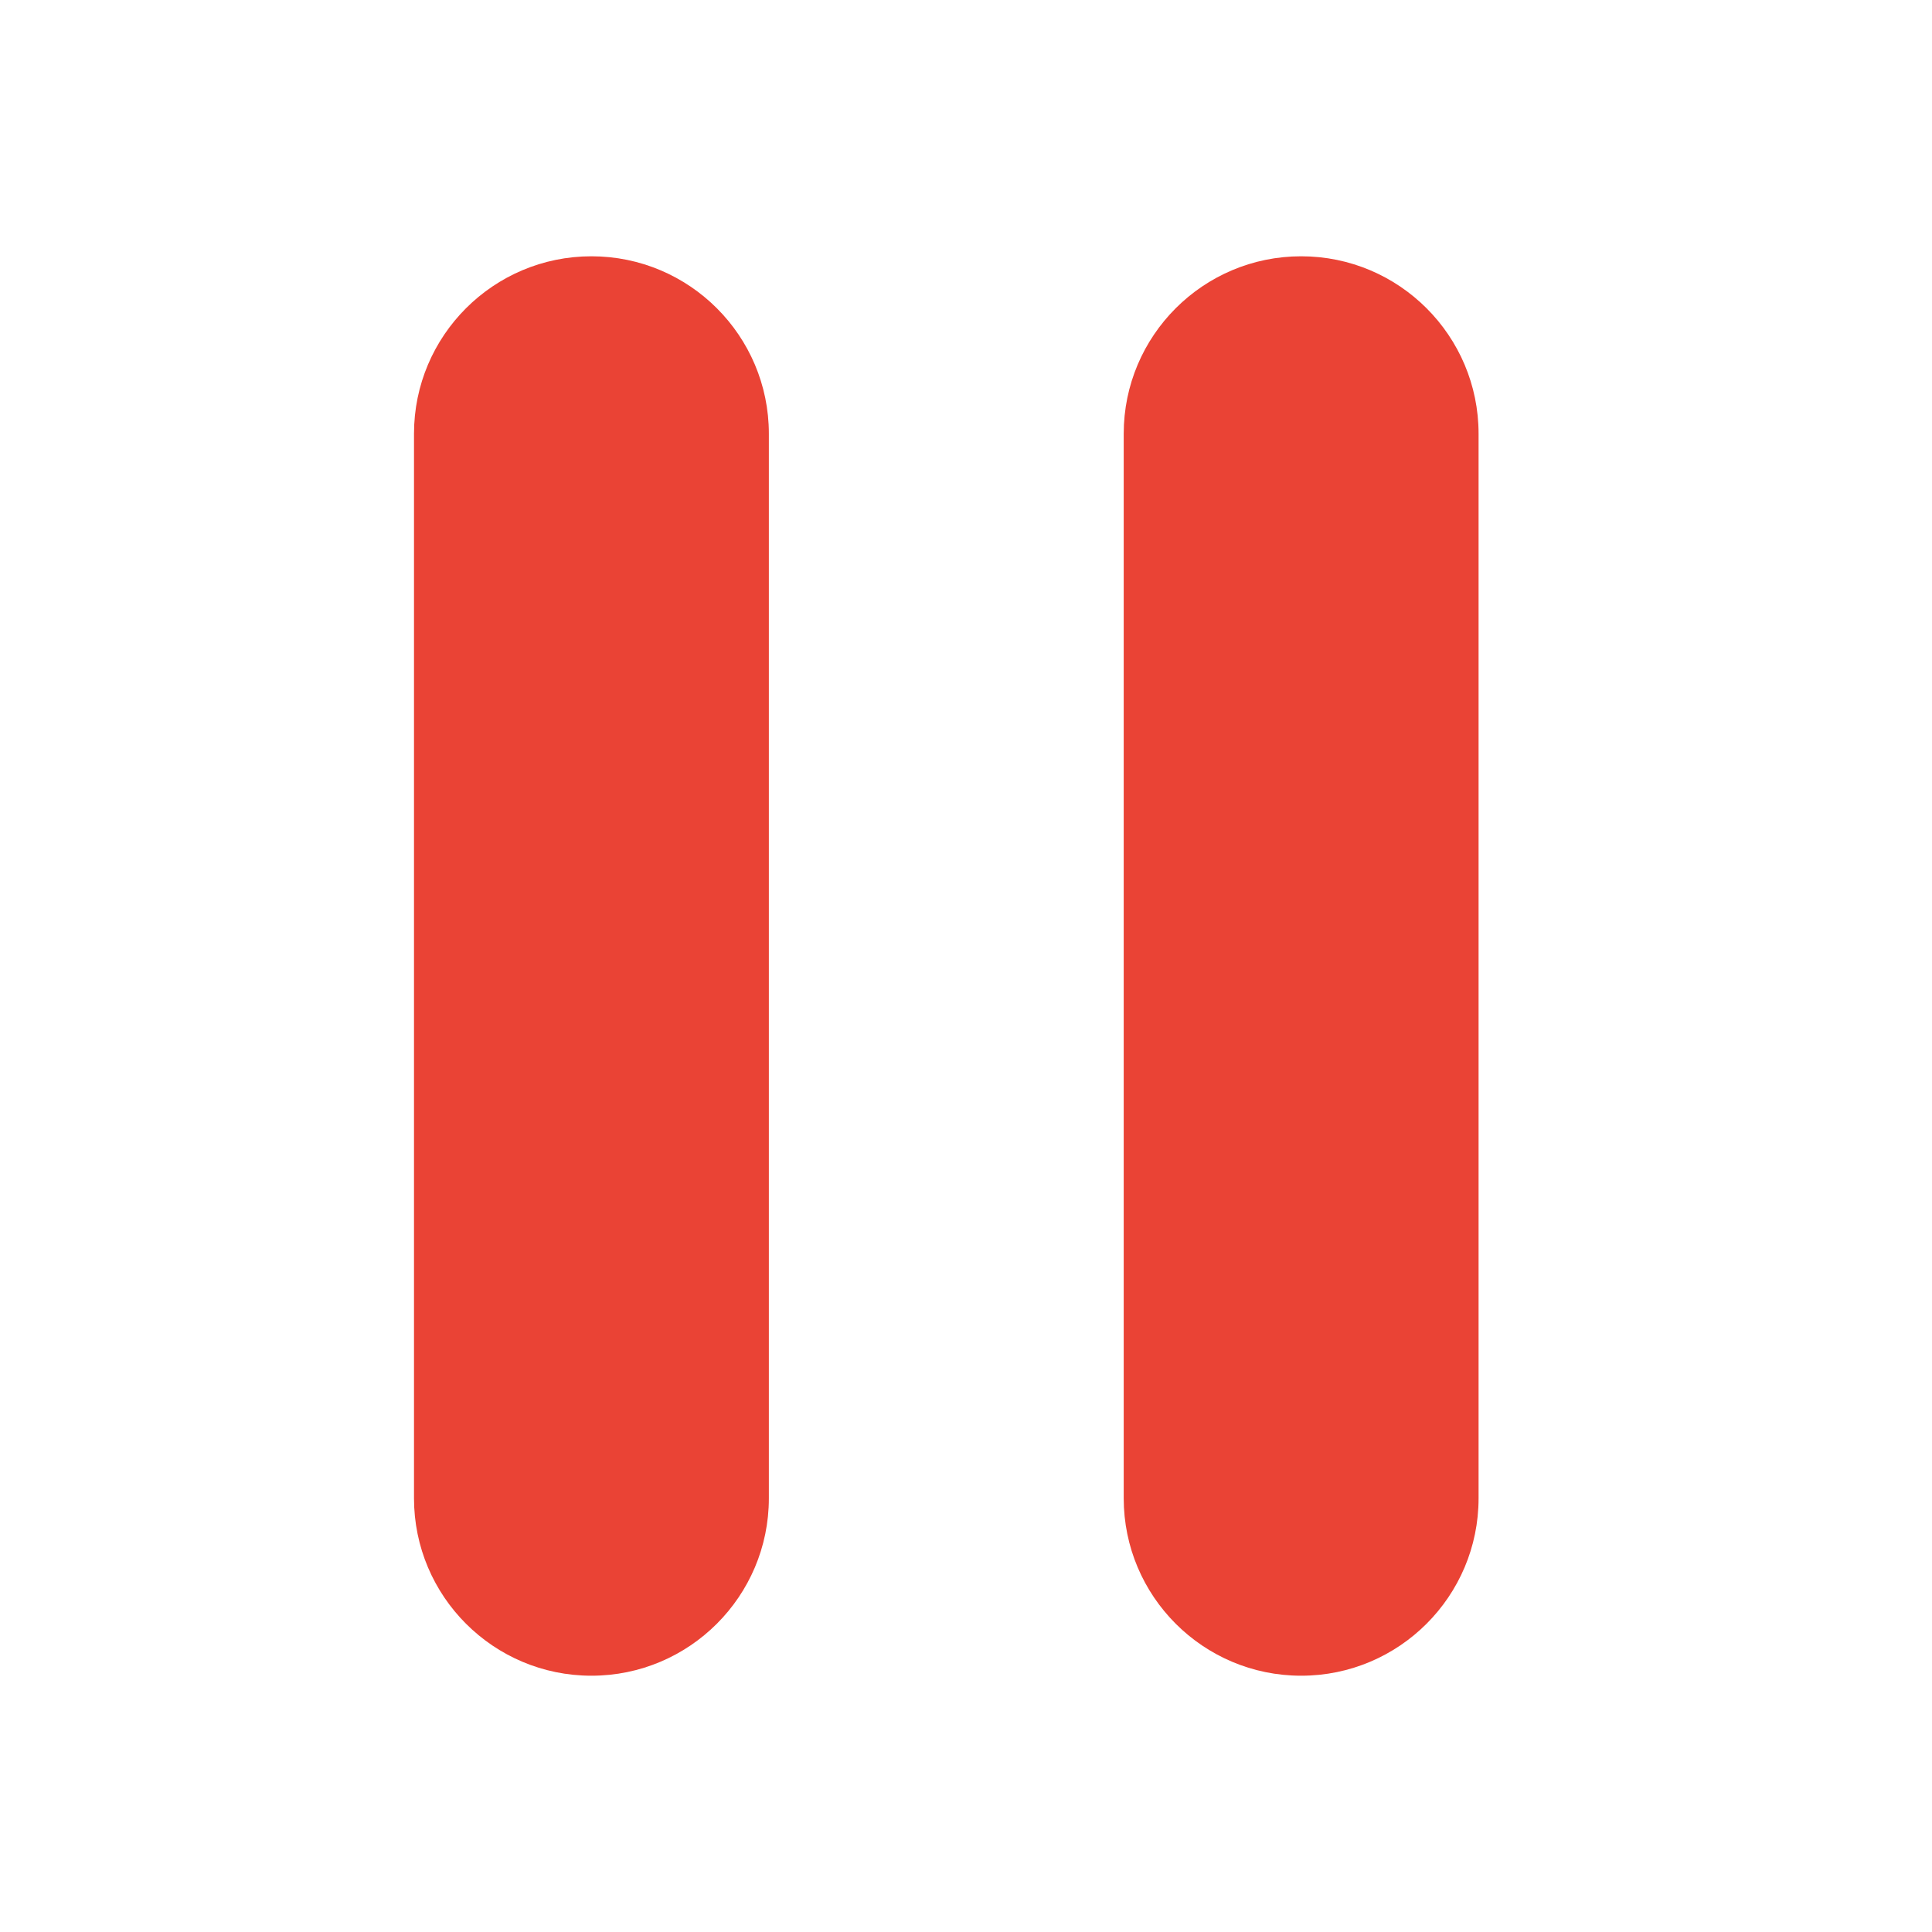
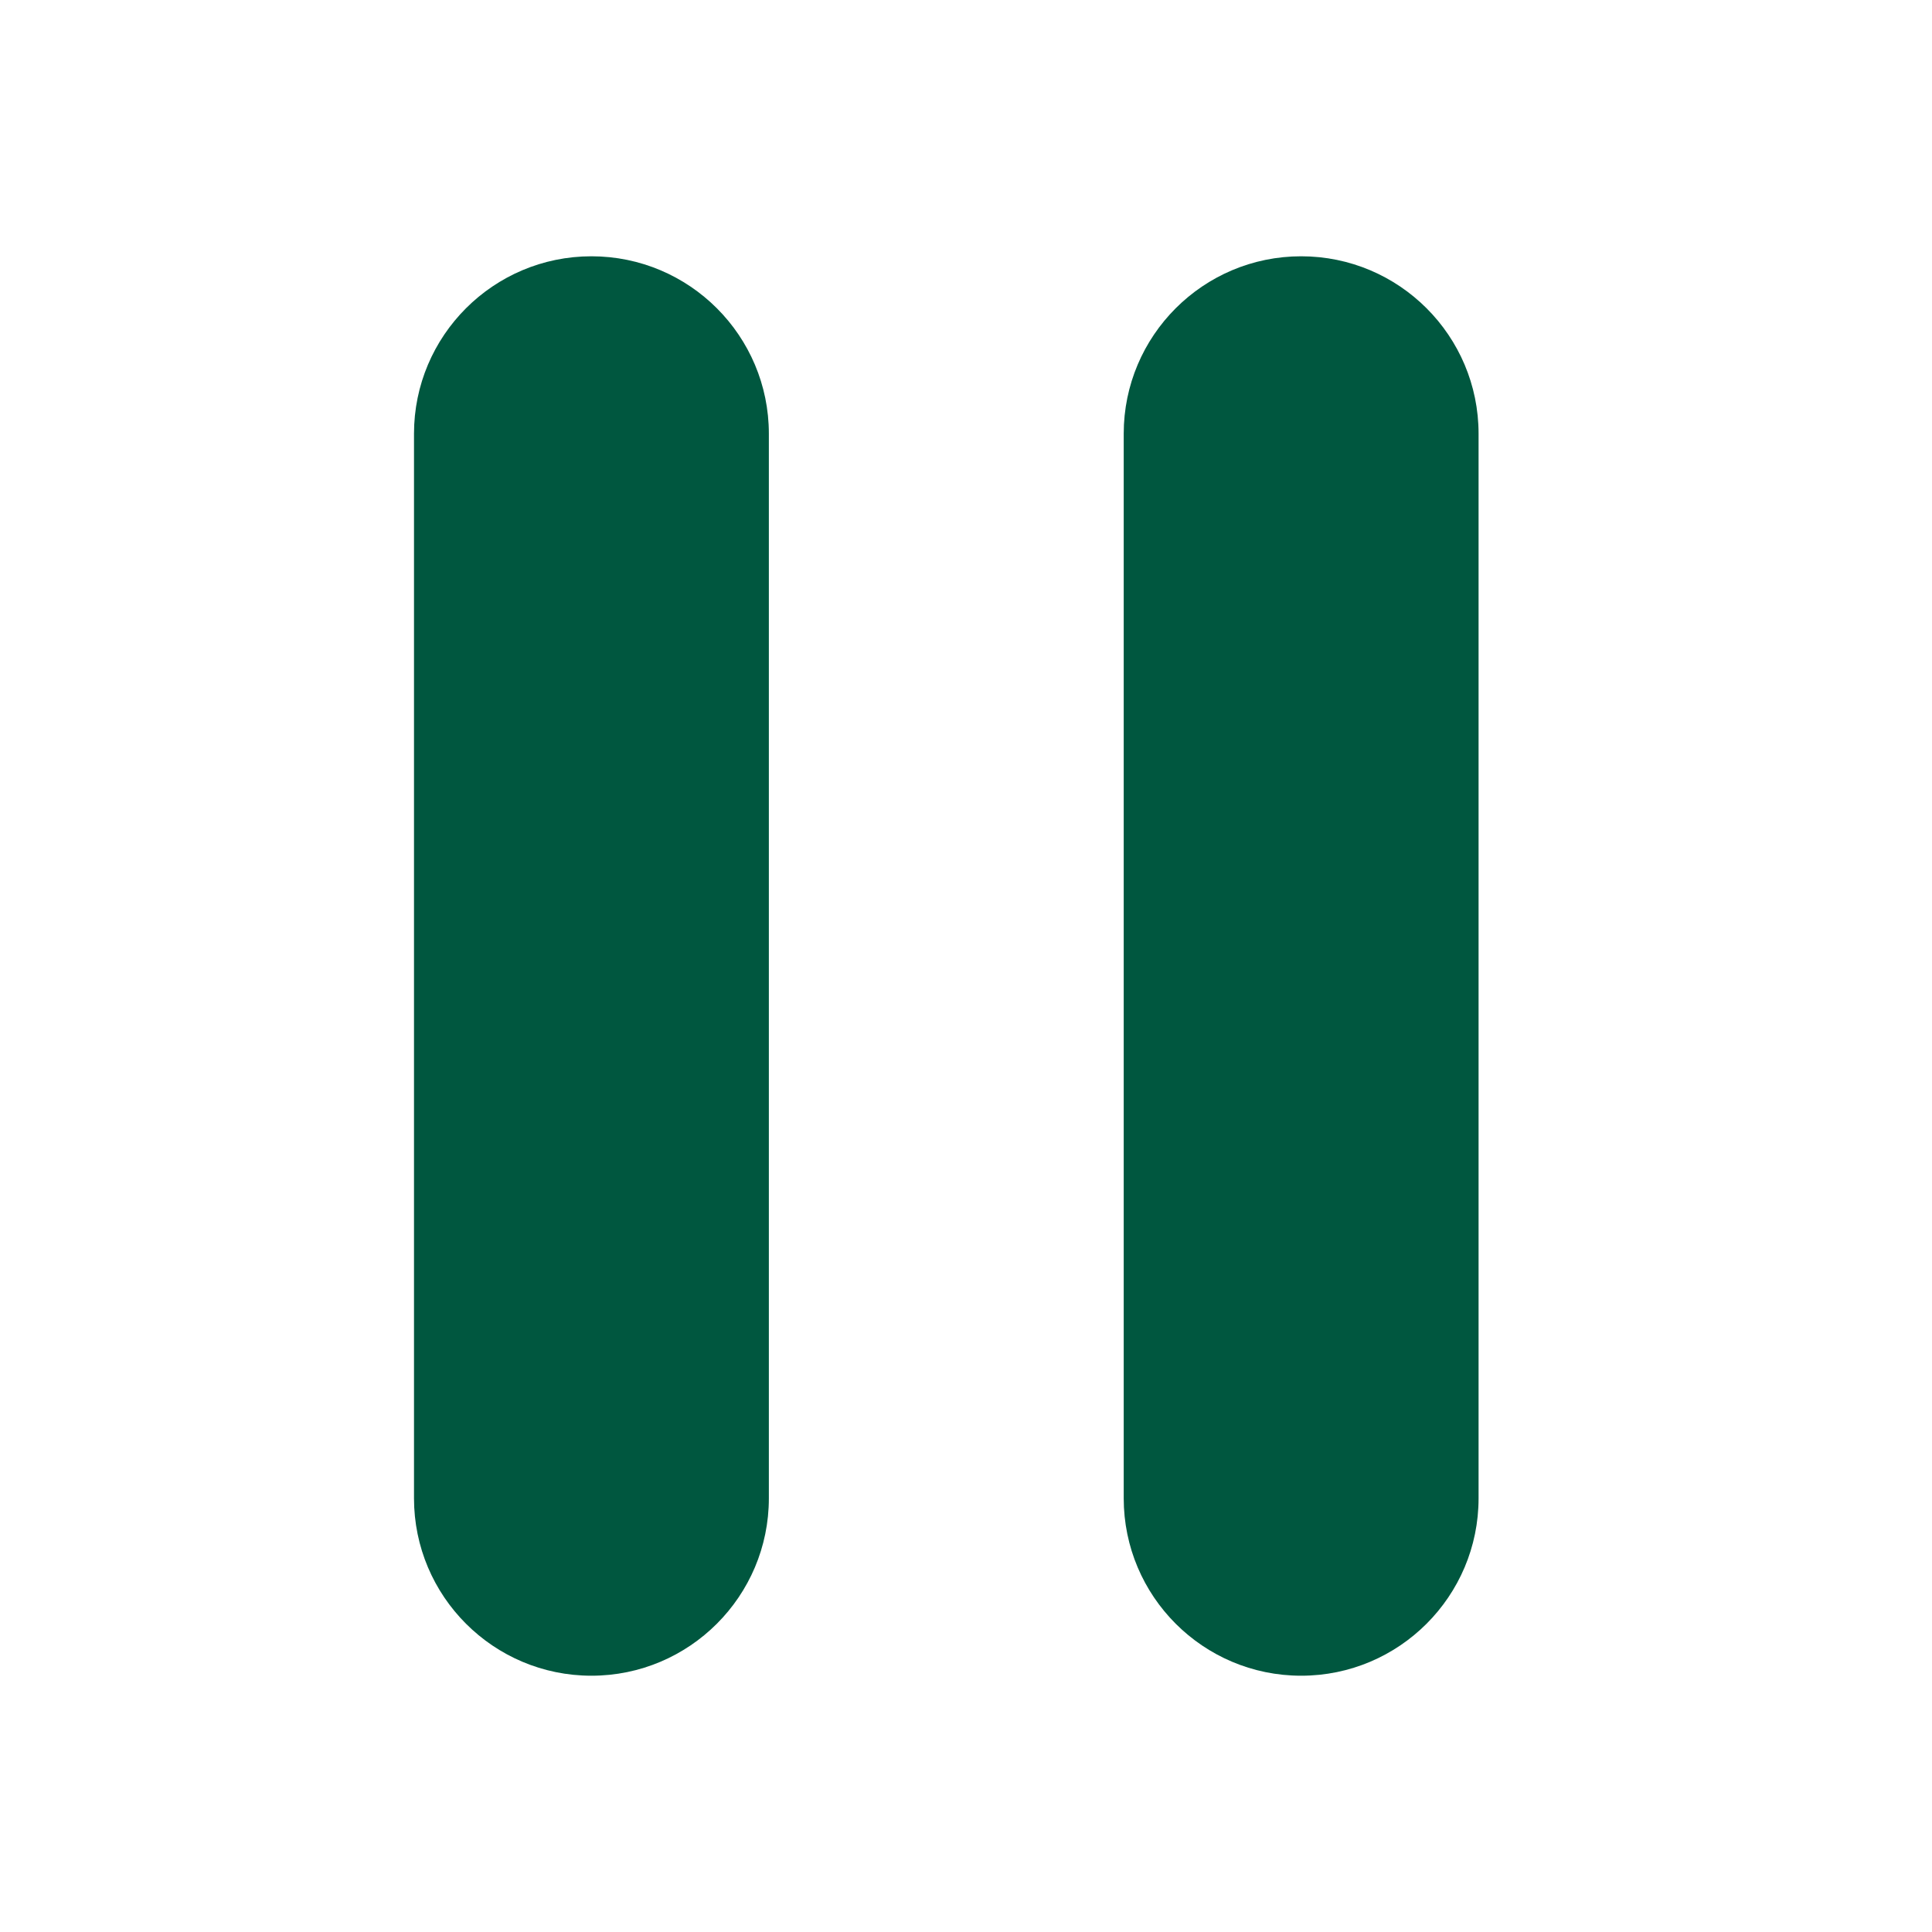
<svg xmlns="http://www.w3.org/2000/svg" width="49" height="49" viewBox="0 0 49 49" fill="none">
-   <path fill-rule="evenodd" clip-rule="evenodd" d="M15 6.5C12.516 6.5 10.5 8.516 10.5 11V38C10.5 40.484 12.516 42.5 15 42.5C17.484 42.5 19.5 40.484 19.5 38V11C19.5 8.516 17.484 6.5 15 6.5ZM37.5 11V38C37.5 40.484 35.484 42.5 33 42.5C30.516 42.5 28.5 40.484 28.5 38V11C28.5 8.516 30.516 6.5 33 6.5C35.484 6.5 37.5 8.516 37.5 11Z" fill="#EA4335" />
+   <path fill-rule="evenodd" clip-rule="evenodd" d="M15 6.5C12.516 6.5 10.5 8.516 10.5 11V38C10.5 40.484 12.516 42.5 15 42.5C17.484 42.5 19.5 40.484 19.5 38V11C19.5 8.516 17.484 6.5 15 6.5ZM37.5 11V38C37.5 40.484 35.484 42.5 33 42.5C30.516 42.5 28.5 40.484 28.5 38V11C28.5 8.516 30.516 6.5 33 6.5C35.484 6.5 37.5 8.516 37.5 11Z" fill="#00573F" />
</svg>
